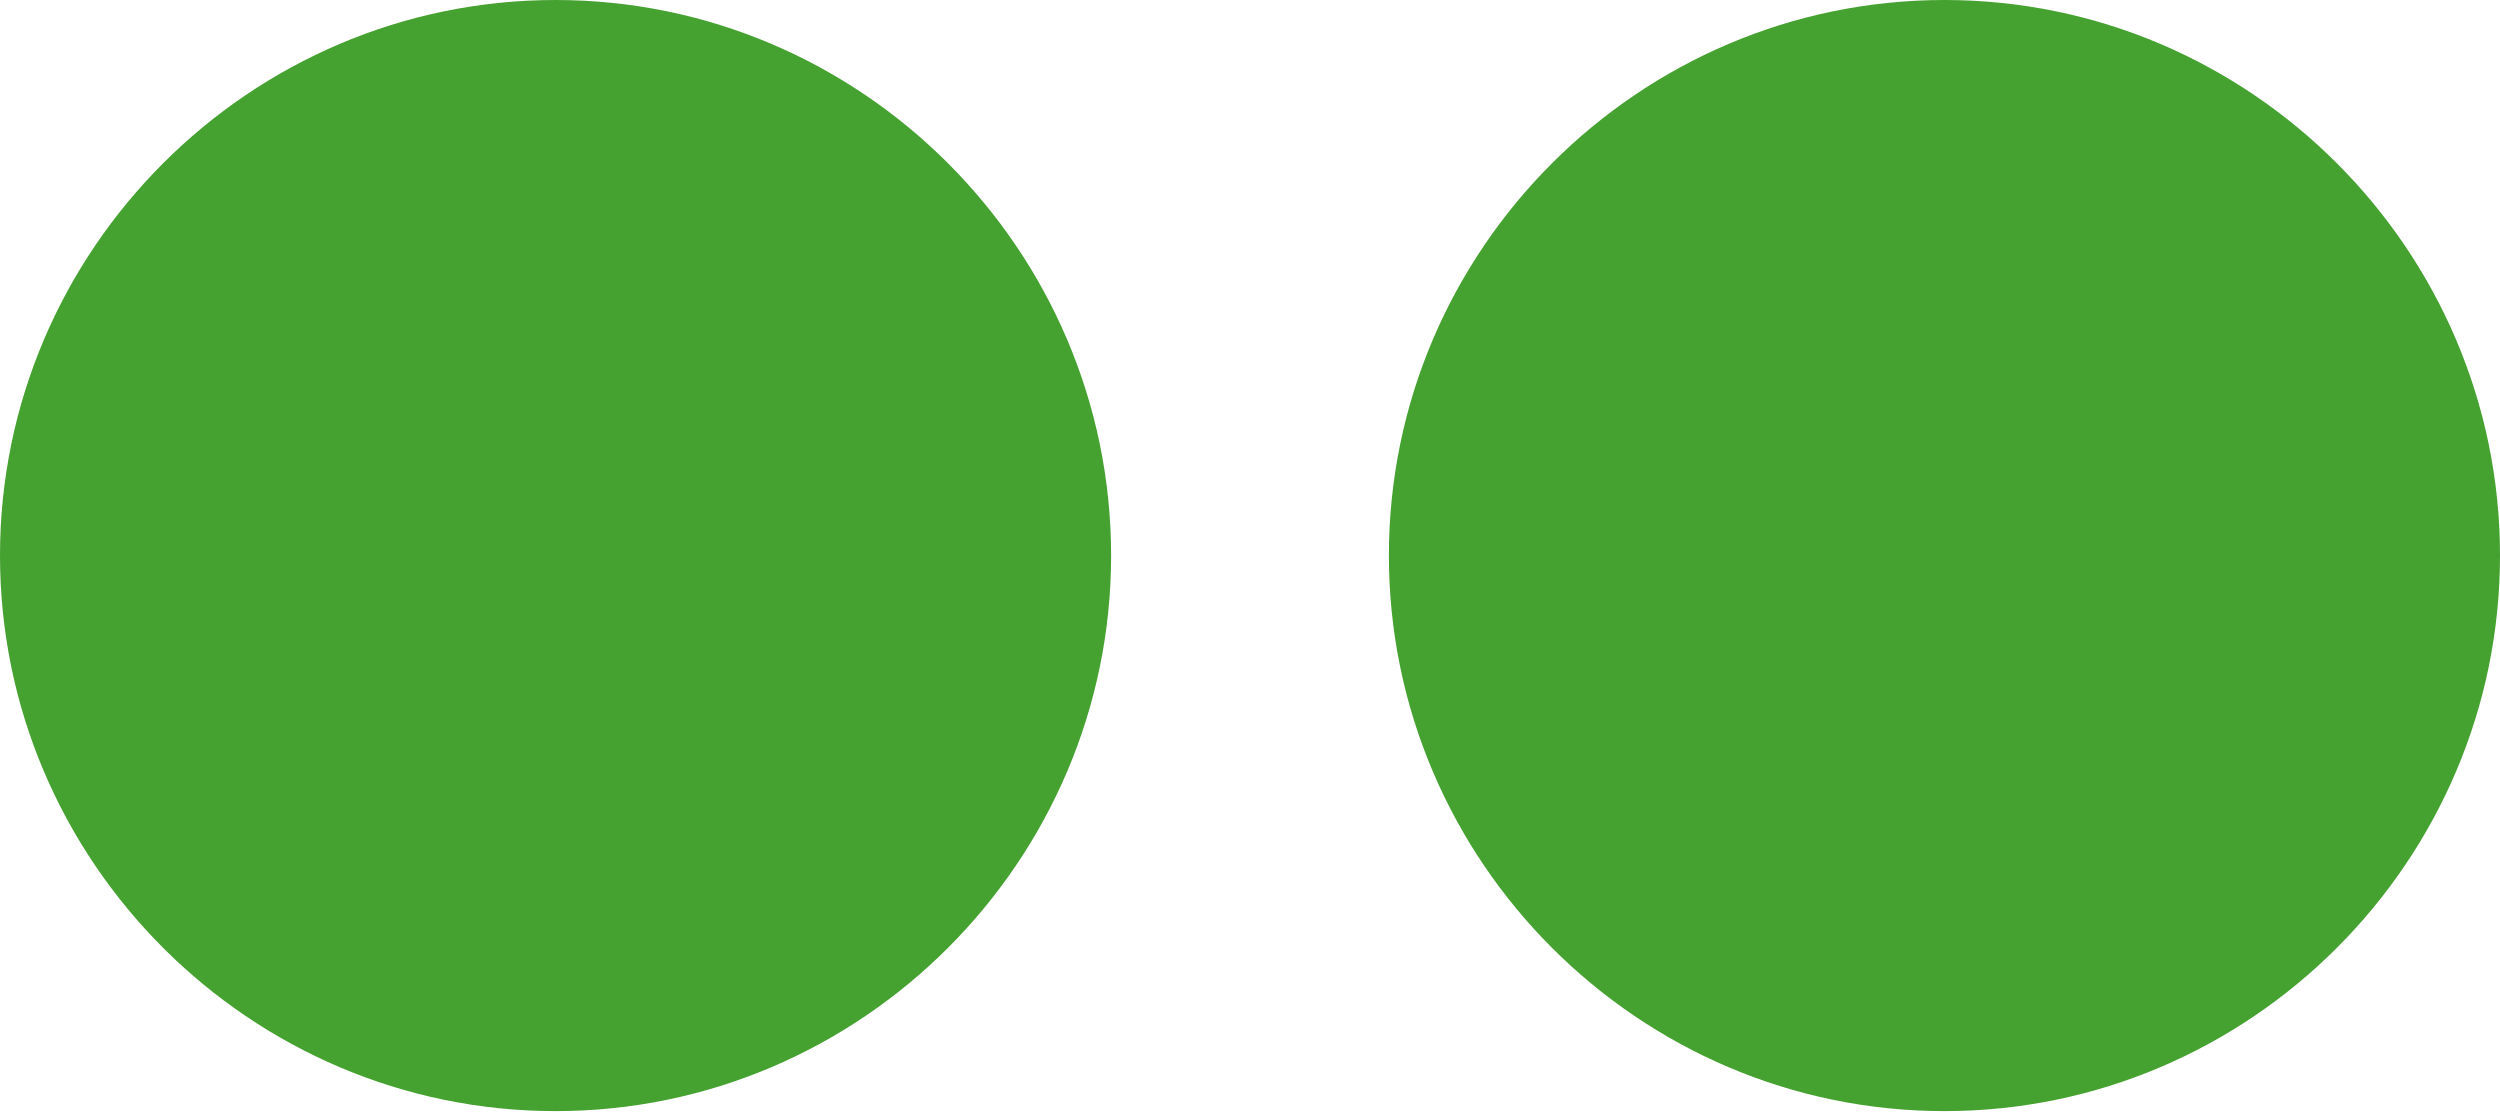
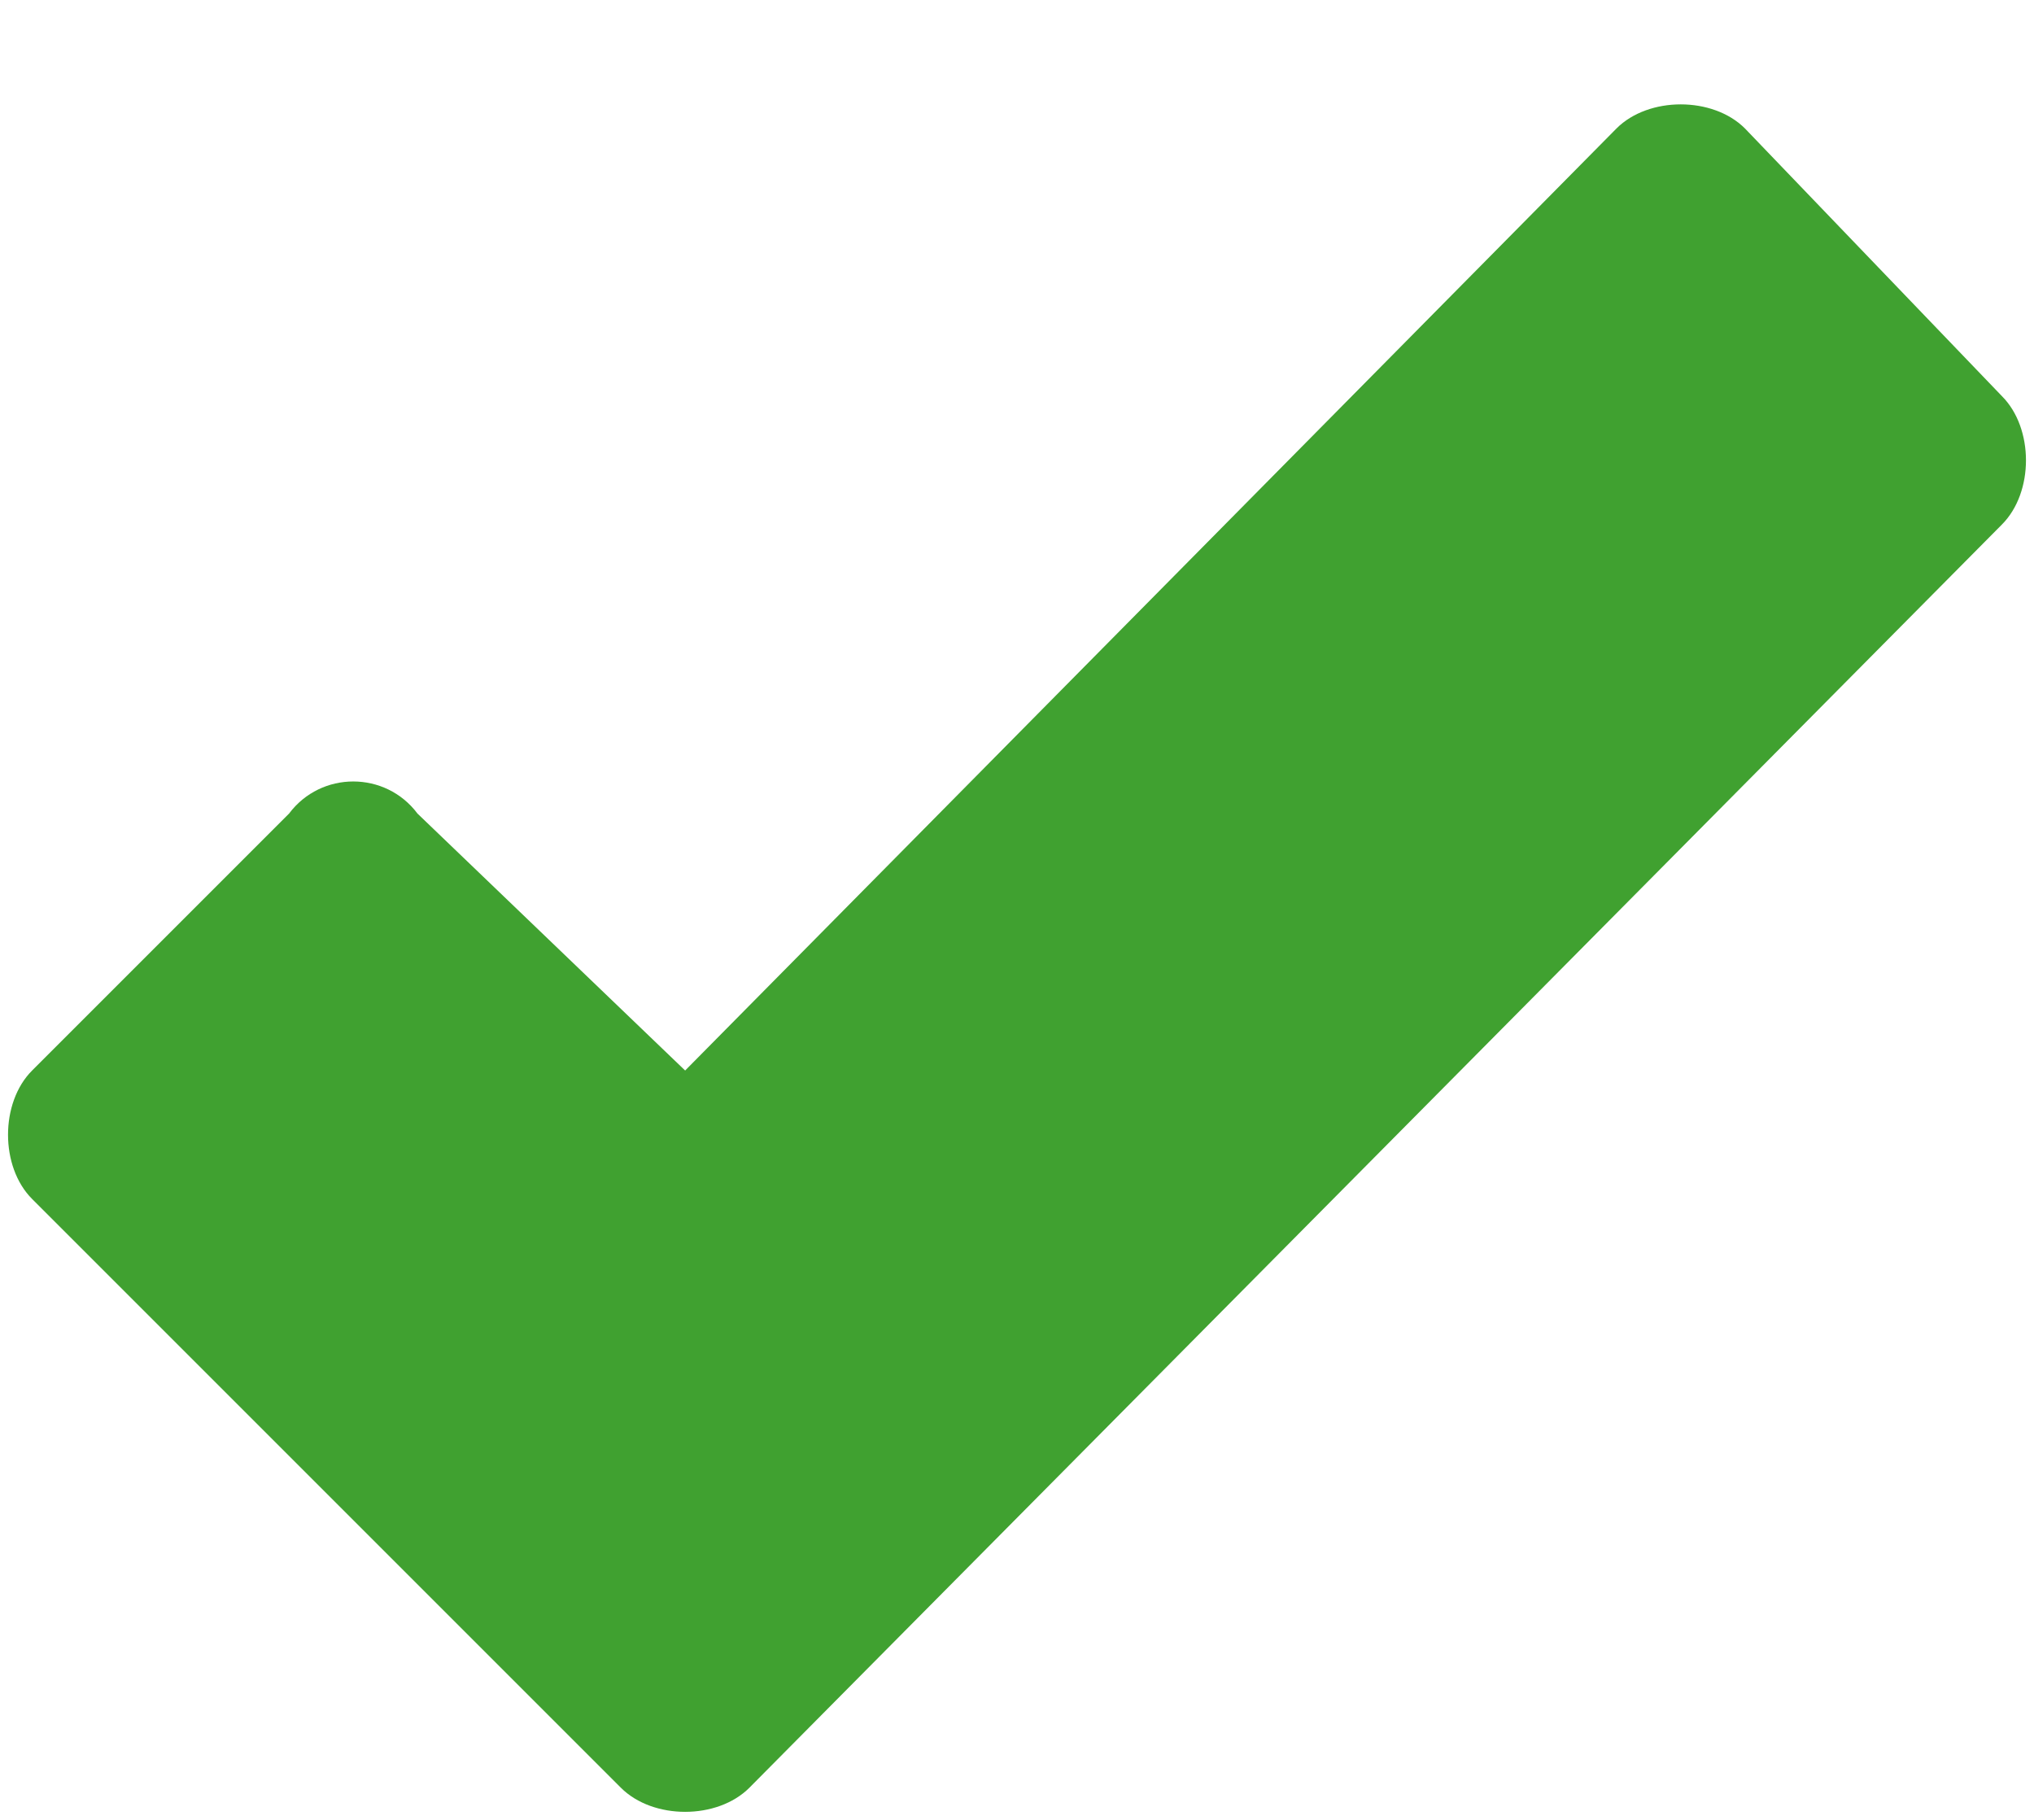
- <svg xmlns="http://www.w3.org/2000/svg" xmlns:xlink="http://www.w3.org/1999/xlink" version="1.1" id="Слой_1" x="0px" y="0px" viewBox="0 0 27 12" style="enable-background:new 0 0 27 12;" xml:space="preserve">
-   <style type="text/css">
- 	.st0{clip-path:url(#SVGID_2_);}
- 	.st1{fill:#45A130;}
- </style>
-   <g>
-     <defs>
-       <rect id="SVGID_1_" width="27" height="12" />
-     </defs>
-     <clipPath id="SVGID_2_">
-       <use xlink:href="#SVGID_1_" style="overflow:visible;" />
-     </clipPath>
-     <g id="Canvas" class="st0">
-       <path id="Forged_" class="st1" d="M15,6c0-3.3,2.7-6,6-6s6,2.7,6,6s-2.7,6-6,6S15,9.3,15,6z M0,6c0-3.3,2.7-6,6-6s6,2.7,6,6    s-2.7,6-6,6S0,9.3,0,6z" />
-     </g>
-   </g>
+ <svg xmlns="http://www.w3.org/2000/svg" viewBox="0 0 19 17">
+   <path fill="#40a130" d="M5.8,16.7c0.3,0.3,0.9,0.3,1.2,0c0,0,0,0,0,0L18.7,4.9c0.3-0.3,0.3-0.9,0-1.2l-2.4-2.5 c-0.3-0.3-0.9-0.3-1.2,0c0,0,0,0,0,0L6.4,10L3.9,7.6C3.6,7.2,3,7.2,2.7,7.6c0,0,0,0,0,0L0.3,10c-0.3,0.3-0.3,0.9,0,1.2L5.8,16.7z" />
</svg>
